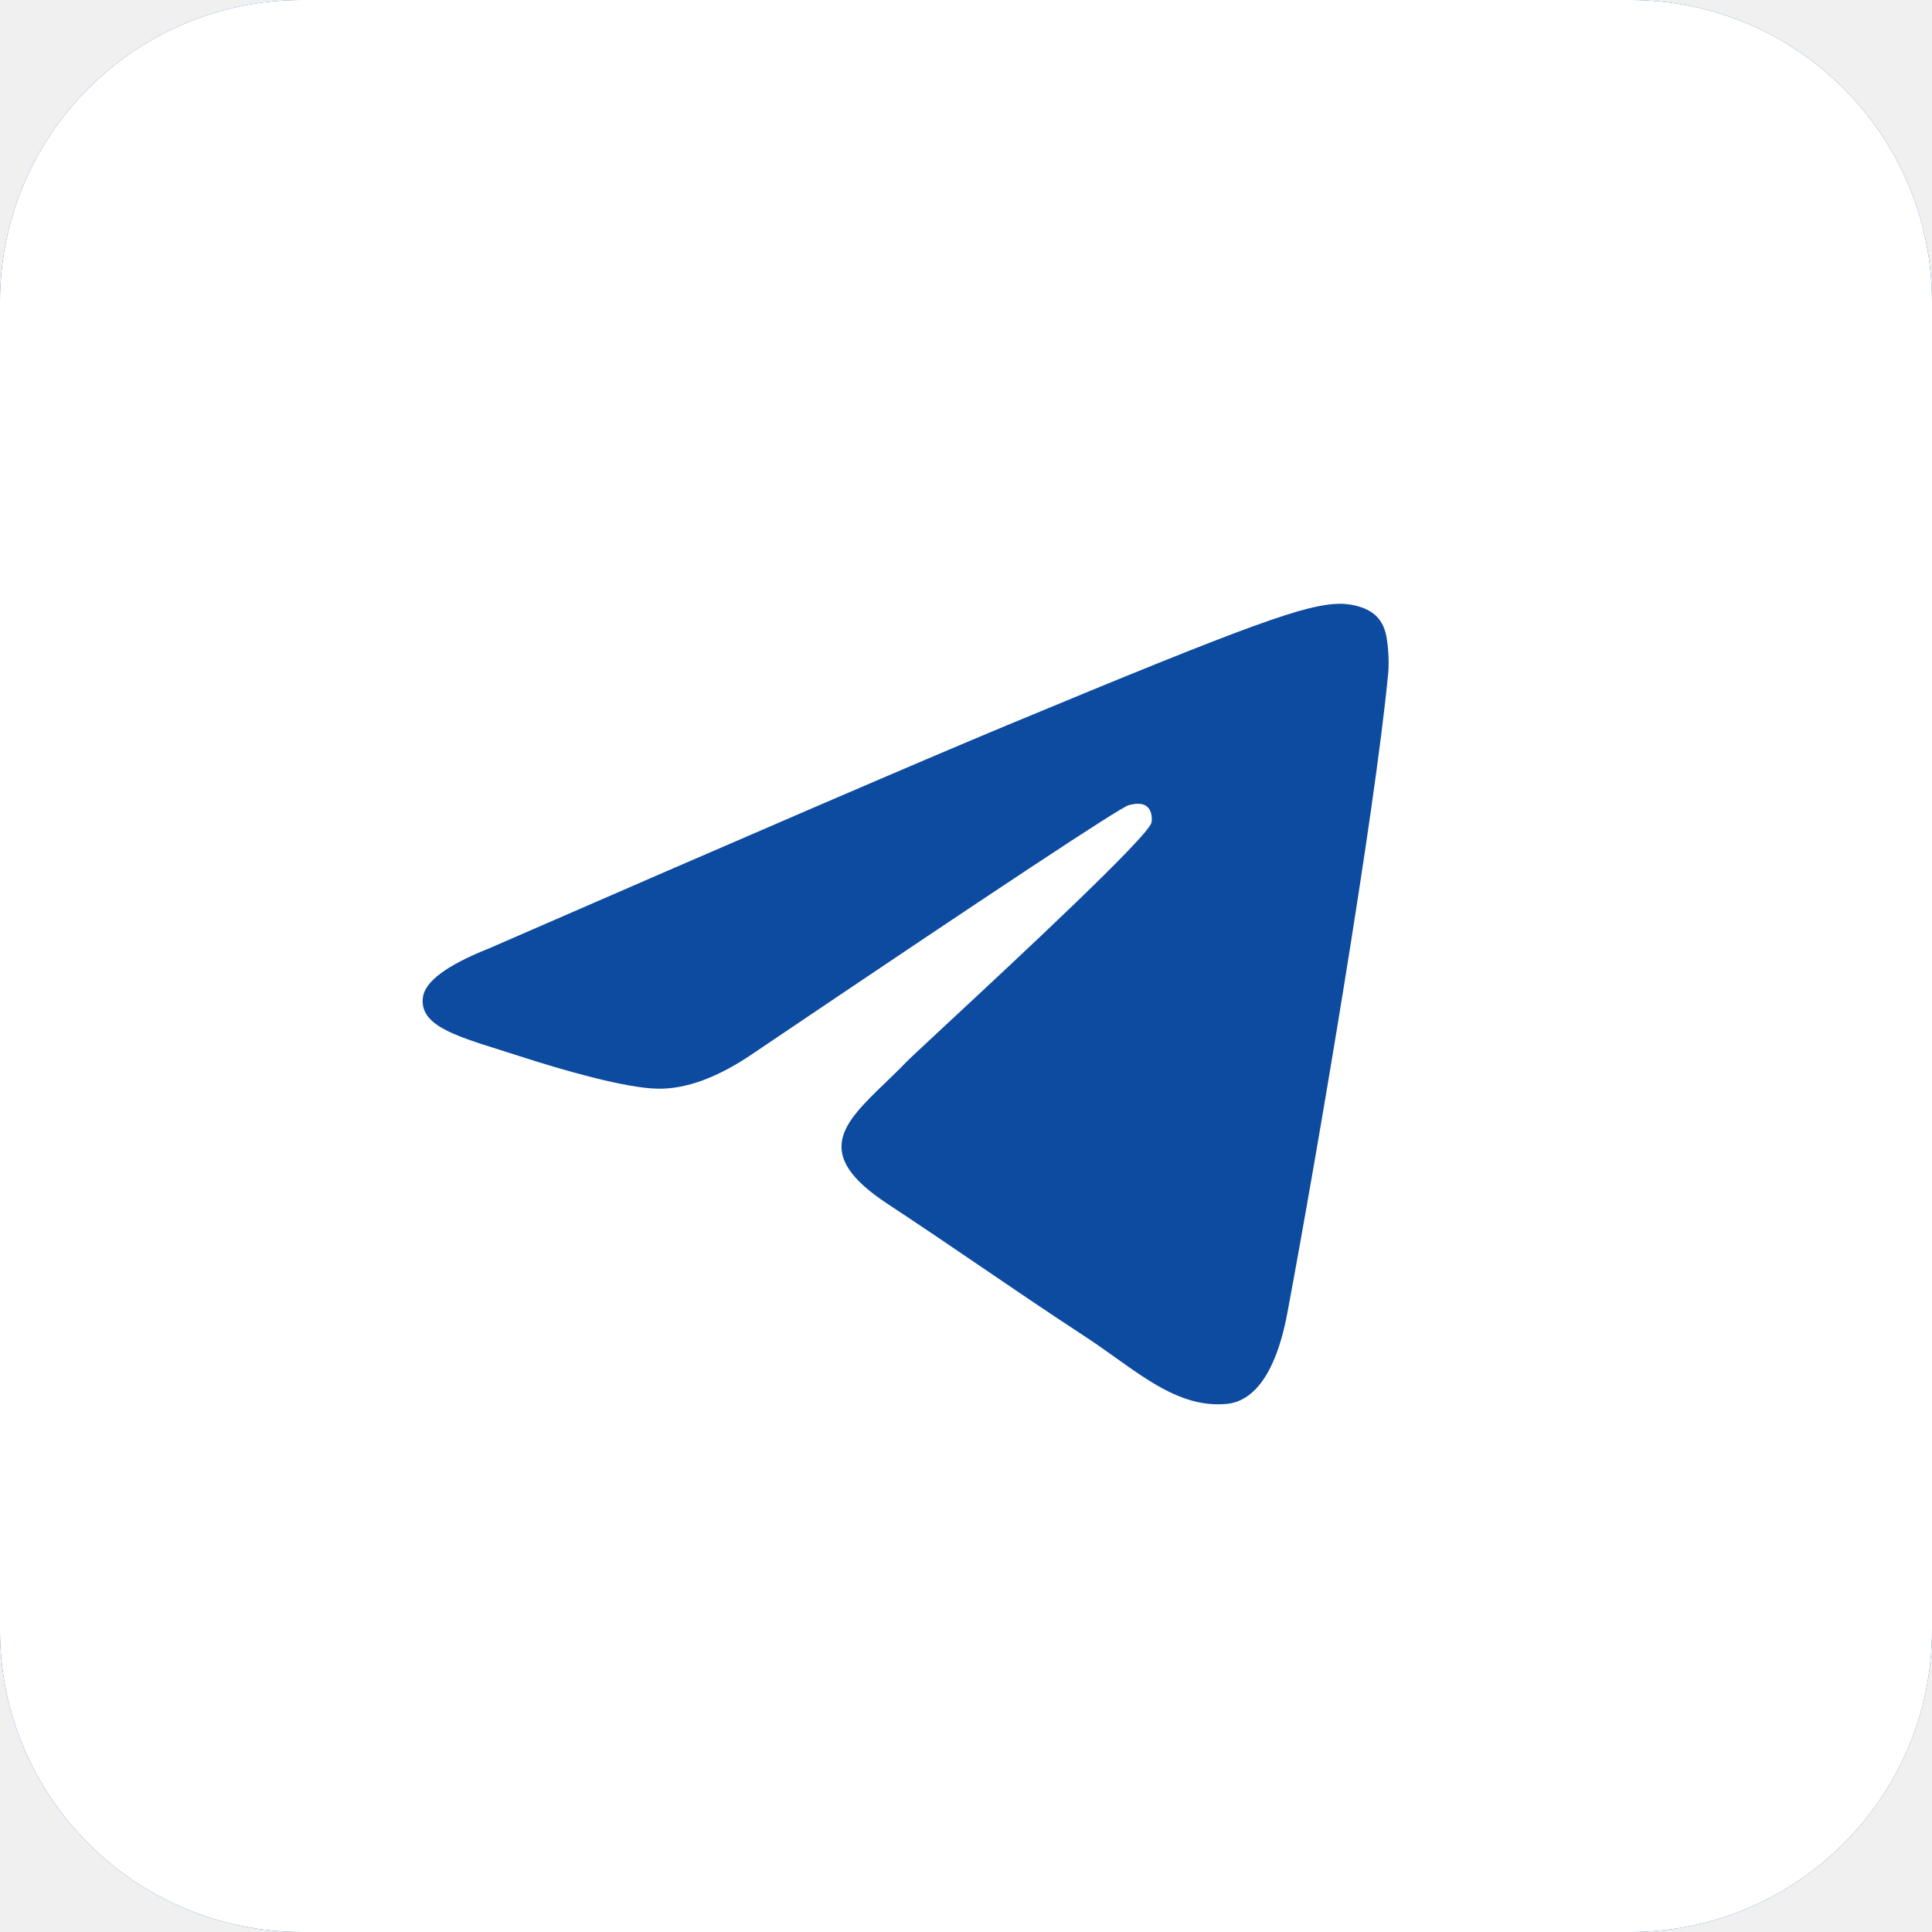
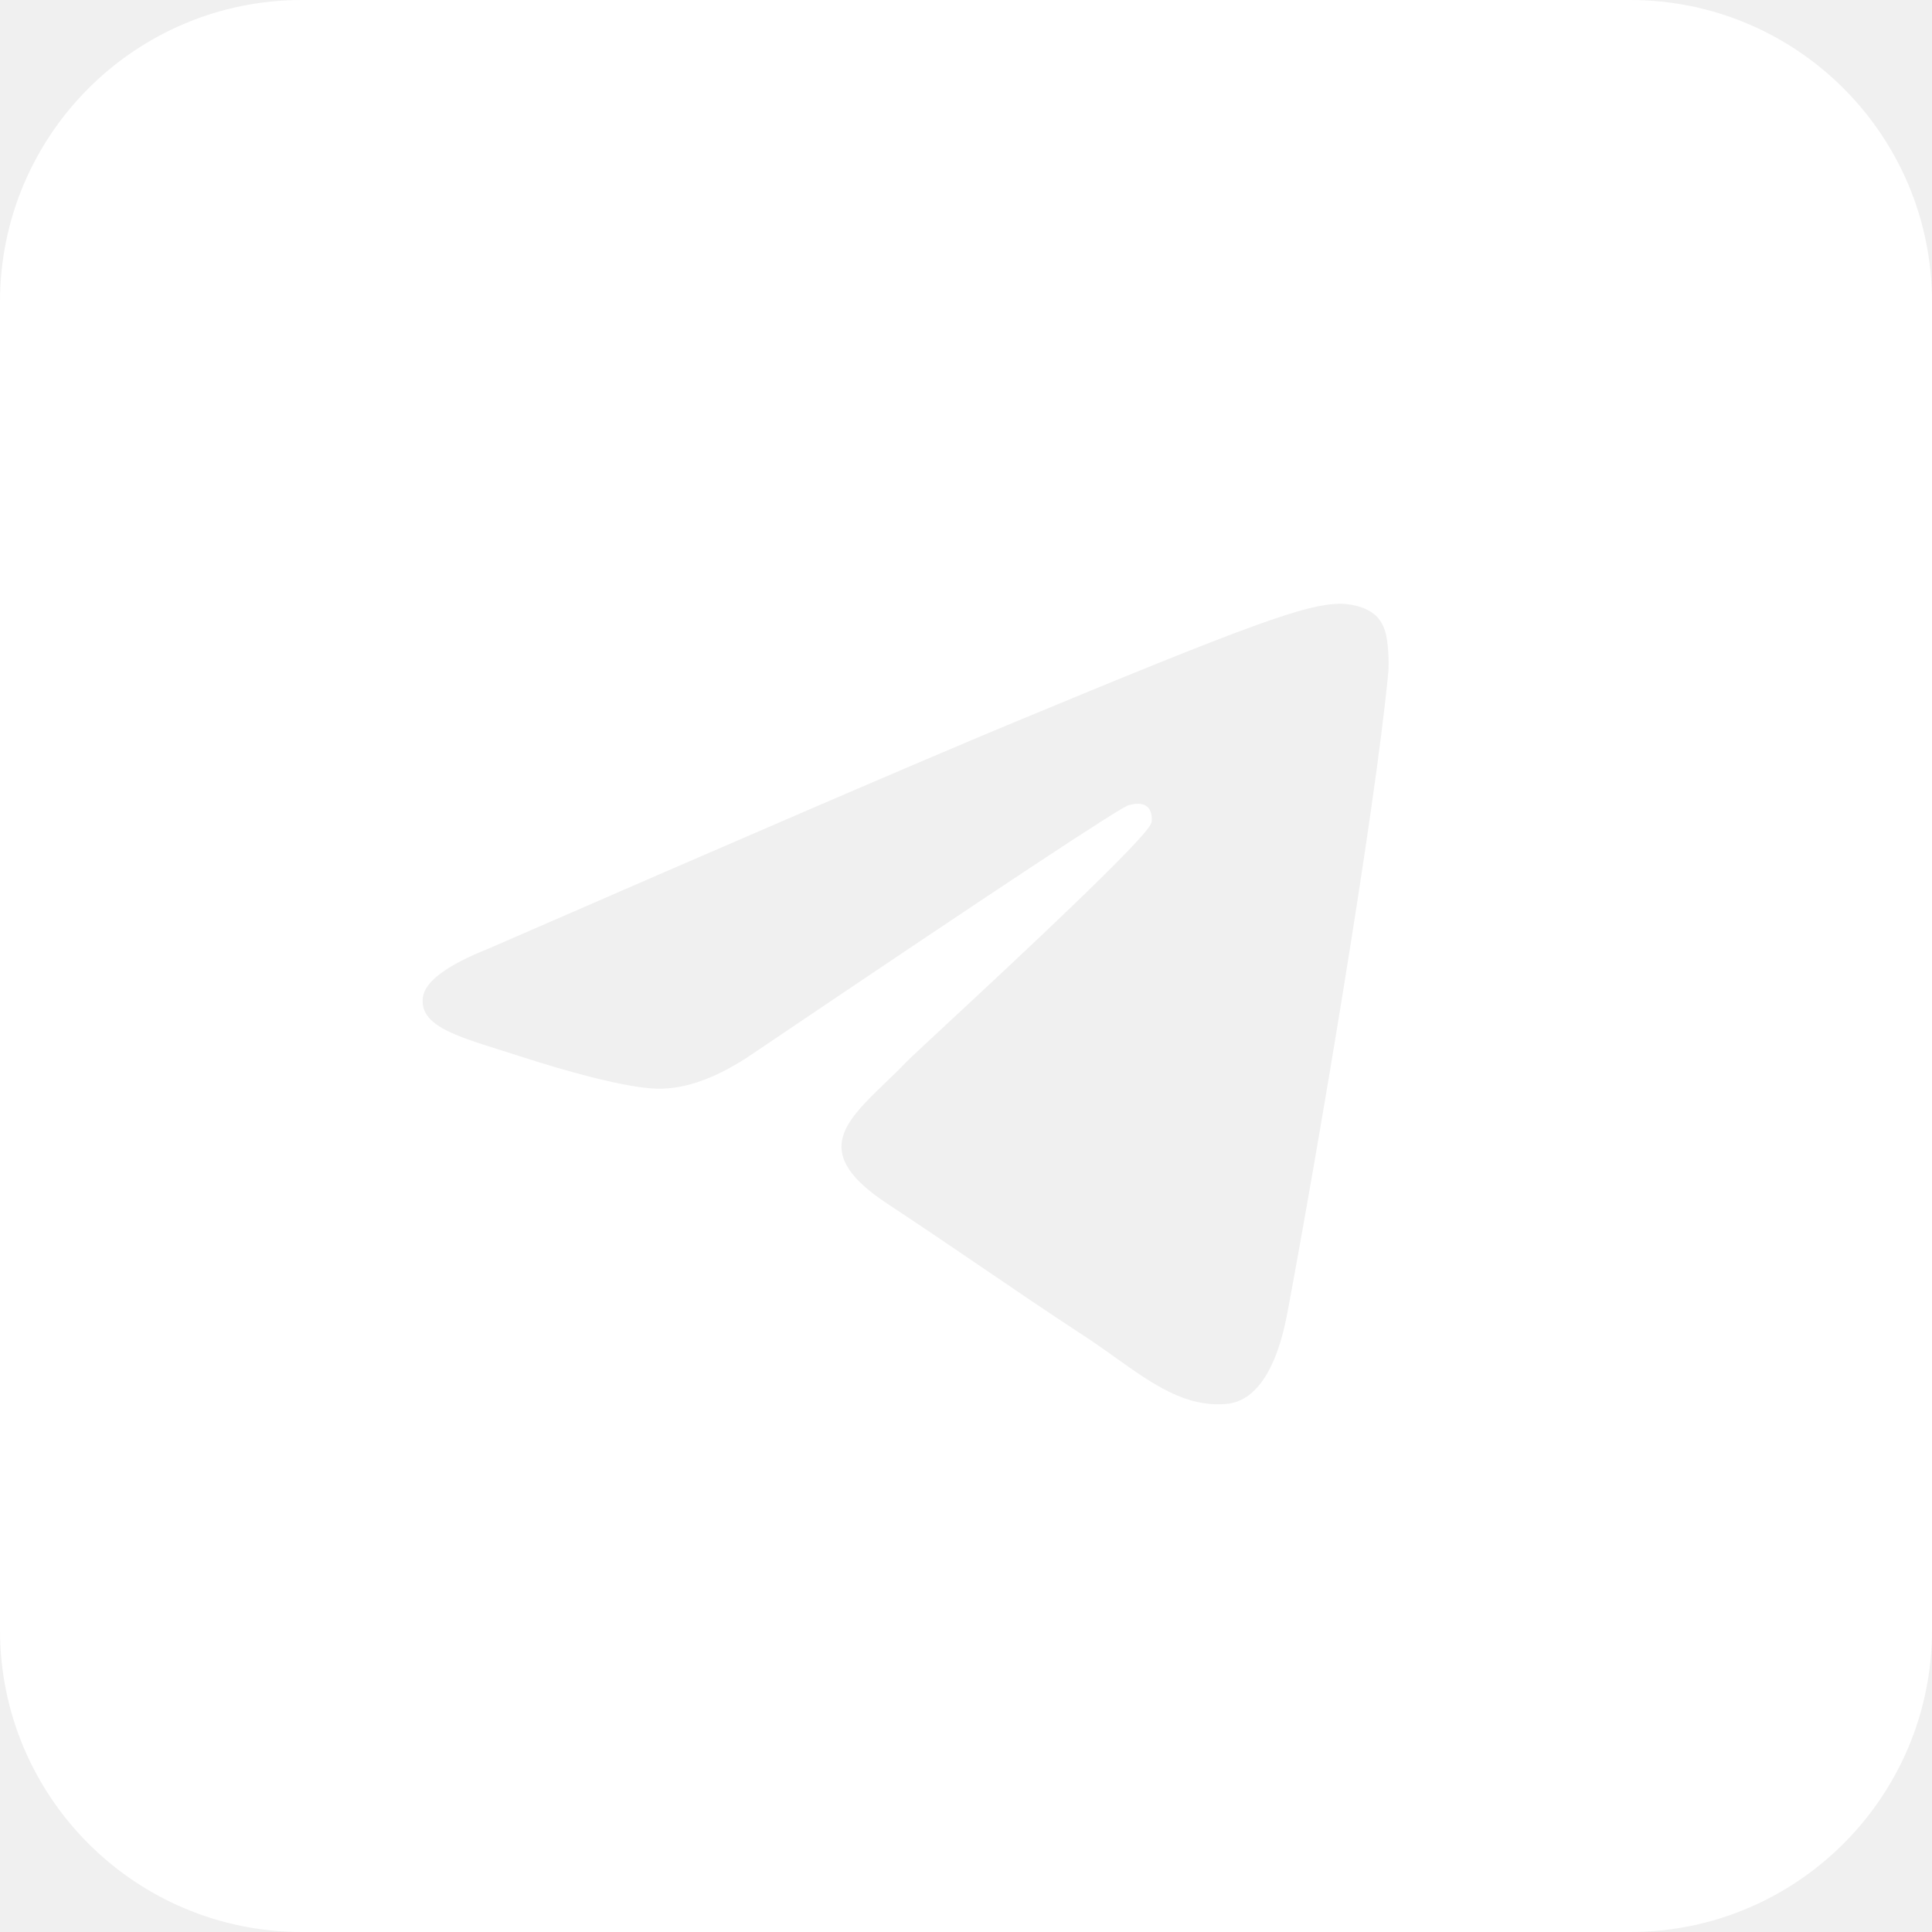
<svg xmlns="http://www.w3.org/2000/svg" width="64" height="64" viewBox="0 0 64 64" fill="none">
-   <rect width="64" height="64" rx="10" fill="#0C4BA0" />
  <path fill-rule="evenodd" clip-rule="evenodd" d="M10 0H54C59.523 0 64 4.477 64 10V54C64 59.523 59.523 64 54 64H10C4.477 64 0 59.523 0 54V10C0 4.477 4.477 0 10 0ZM33.384 24.015C30.518 25.207 24.79 27.674 16.2 31.417C14.805 31.971 14.074 32.514 14.008 33.044C13.895 33.941 15.018 34.294 16.547 34.775C16.756 34.841 16.971 34.908 17.192 34.98C18.696 35.469 20.72 36.041 21.772 36.064C22.727 36.085 23.792 35.691 24.968 34.884C32.994 29.466 37.137 26.728 37.397 26.669C37.58 26.627 37.834 26.575 38.007 26.728C38.179 26.881 38.162 27.171 38.144 27.249C38.033 27.723 33.625 31.821 31.343 33.942C30.632 34.603 30.128 35.072 30.025 35.179C29.794 35.419 29.558 35.646 29.332 35.864C27.934 37.212 26.886 38.222 29.39 39.872C30.593 40.665 31.556 41.321 32.517 41.975C33.566 42.689 34.612 43.402 35.966 44.289C36.311 44.515 36.64 44.75 36.961 44.979C38.182 45.849 39.279 46.631 40.634 46.506C41.421 46.434 42.234 45.694 42.647 43.485C43.624 38.267 45.542 26.96 45.986 22.301C46.025 21.893 45.976 21.37 45.937 21.141C45.897 20.912 45.815 20.585 45.517 20.343C45.164 20.056 44.619 19.996 44.375 20C43.267 20.02 41.567 20.611 33.384 24.015Z" fill="white" />
</svg>
